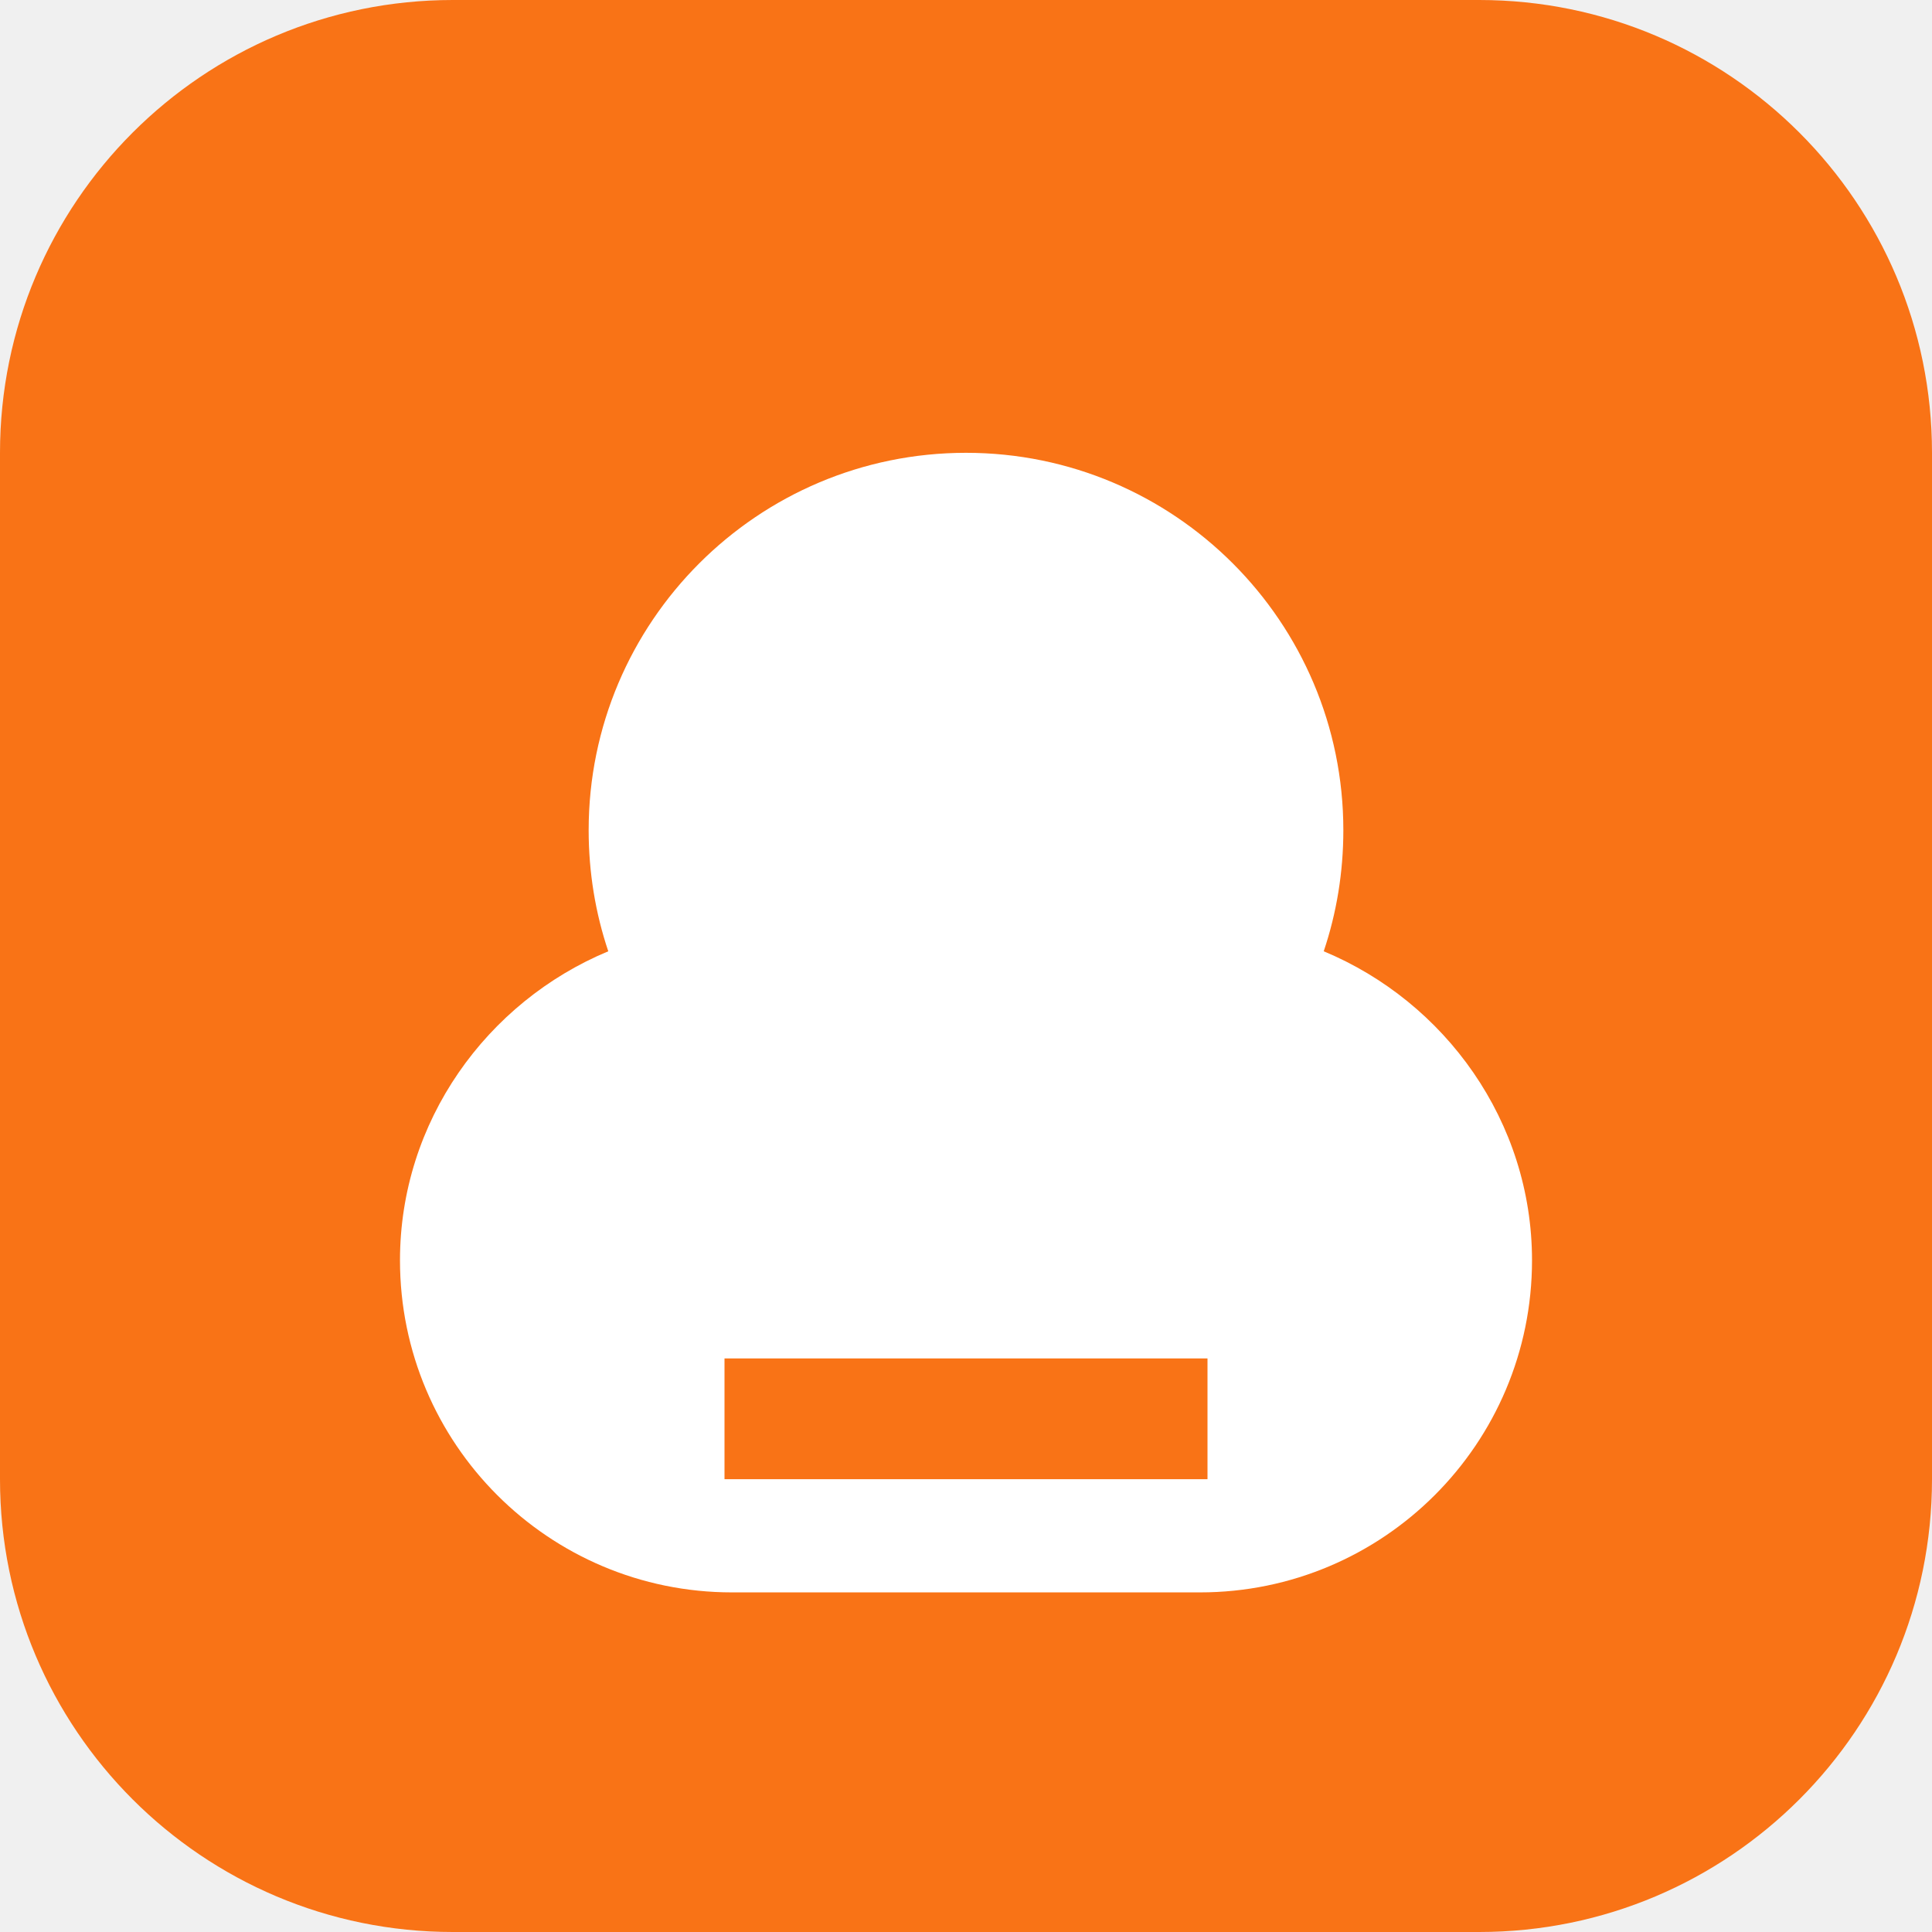
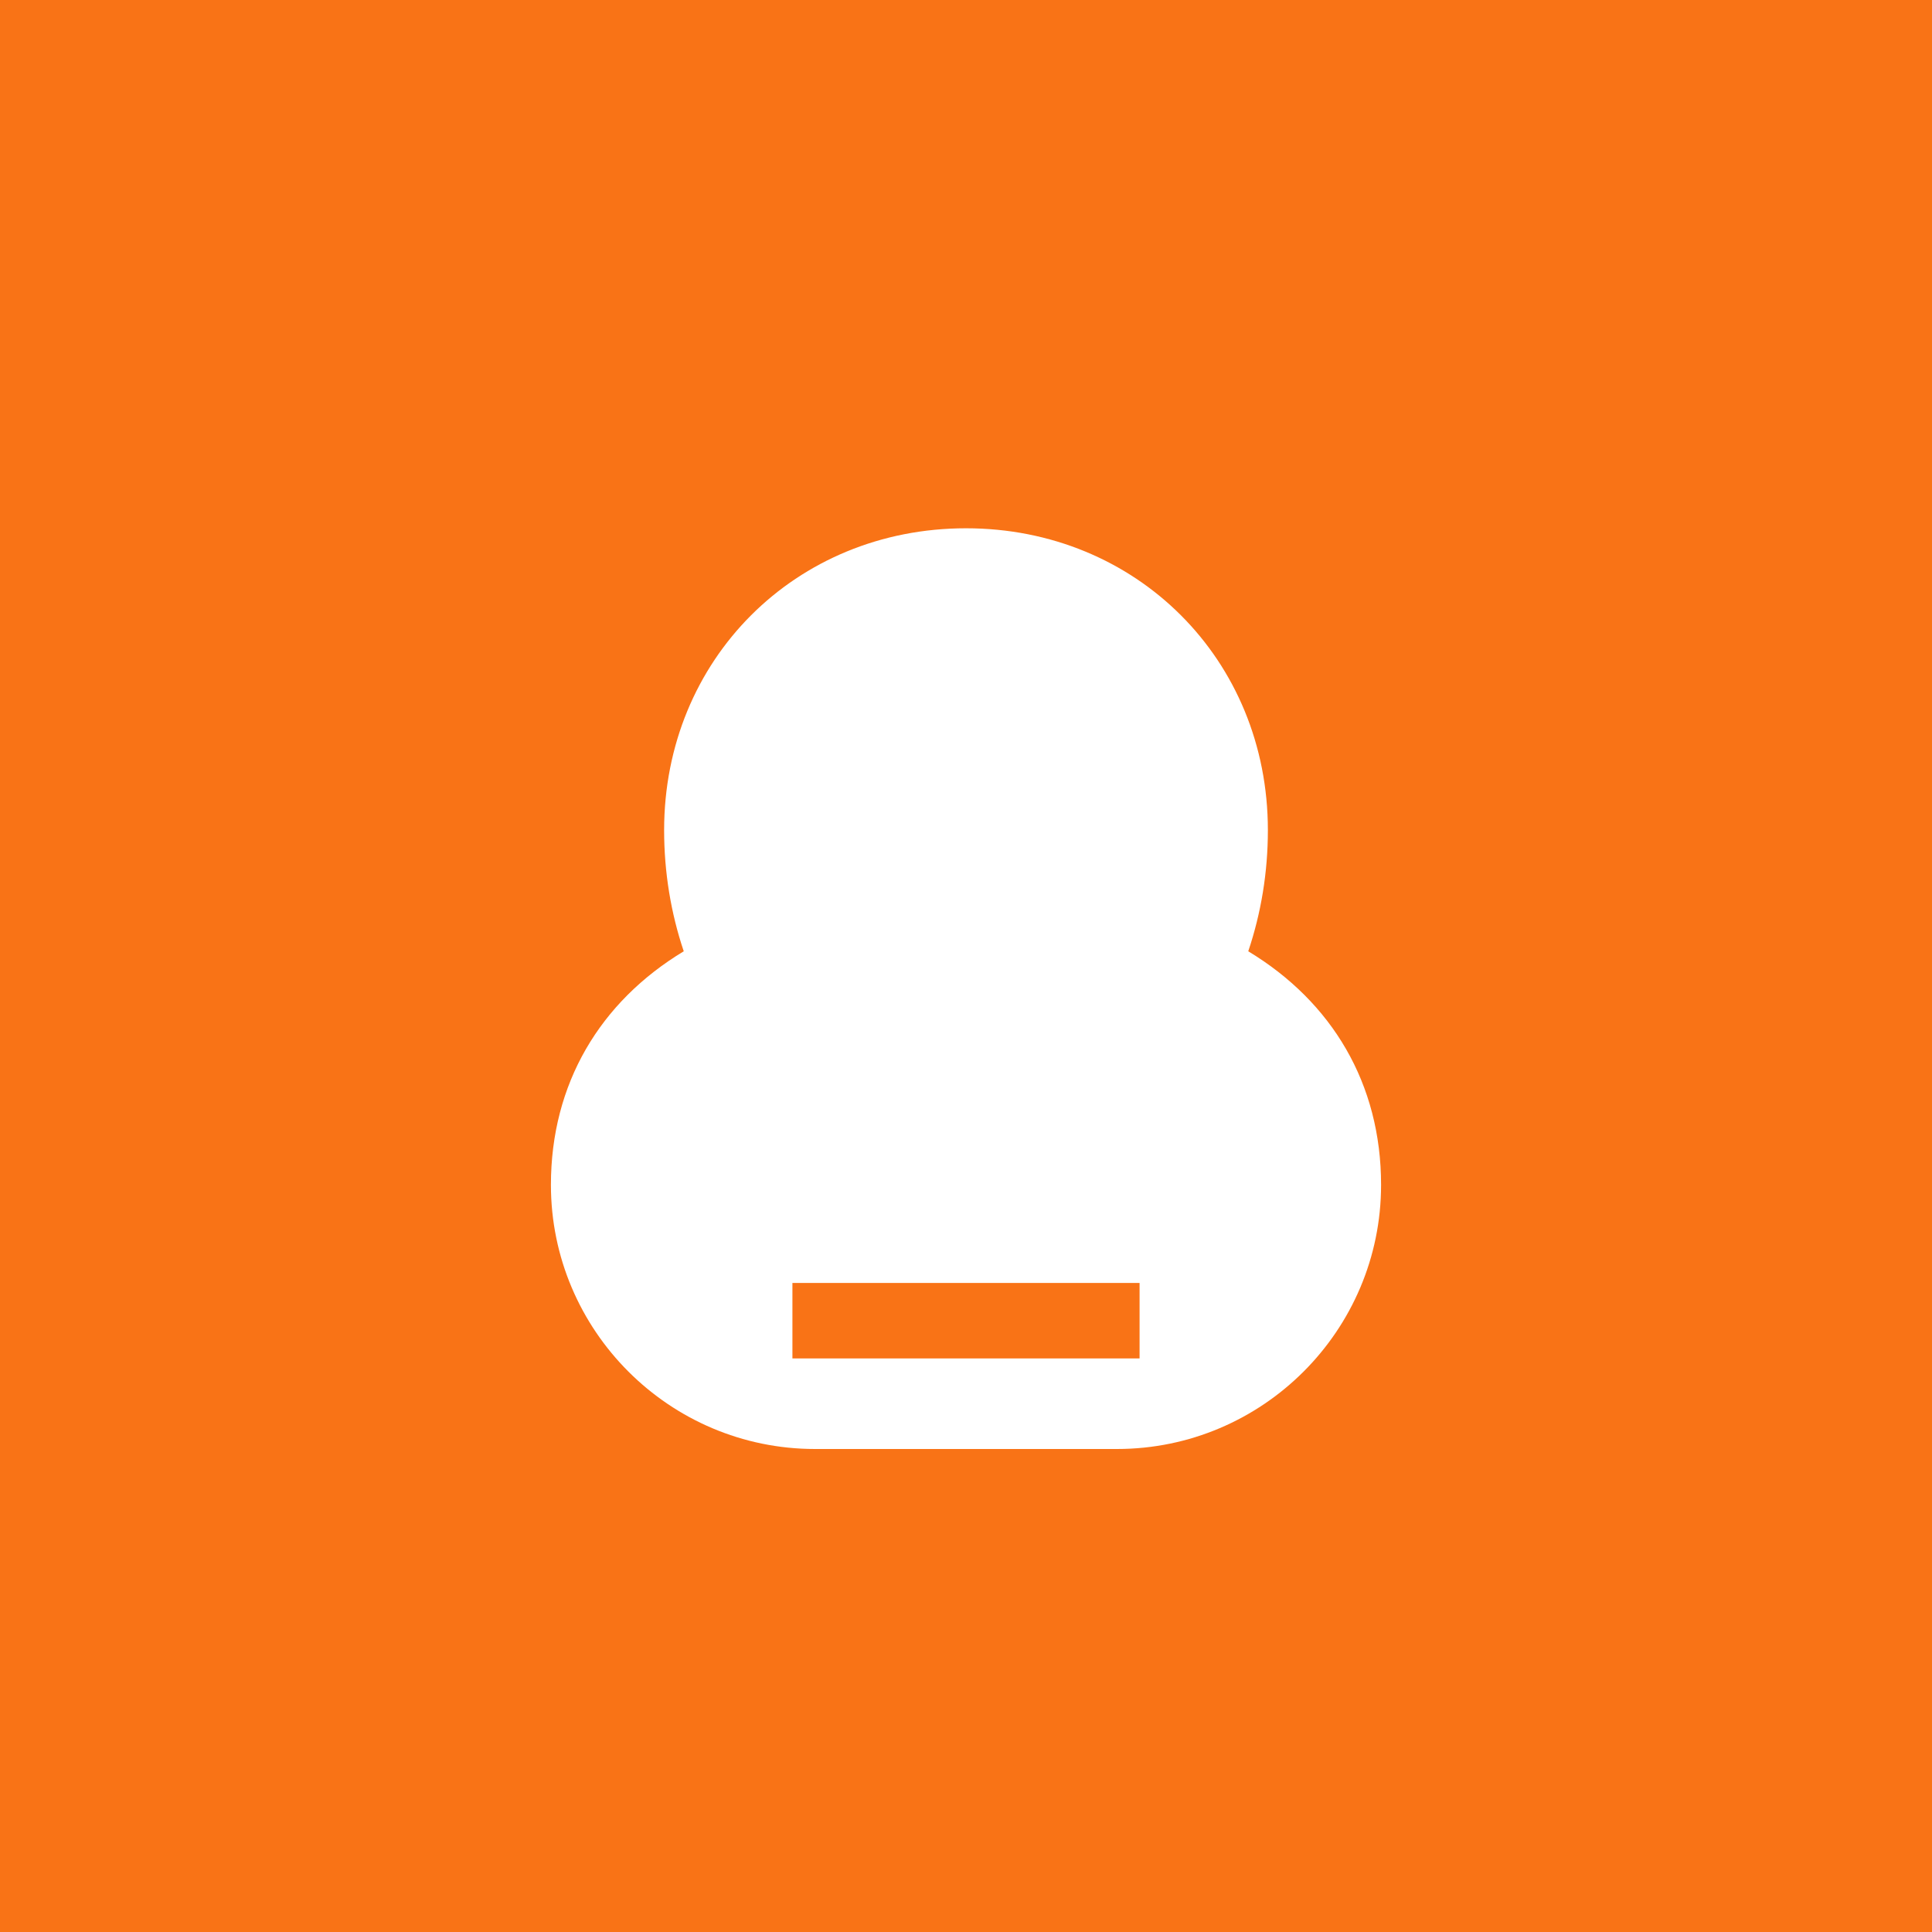
<svg xmlns="http://www.w3.org/2000/svg" viewBox="0 0 512 512">
-   <rect width="512" height="512" rx="120" fill="#f97316" />
-   <path fill="#ffffff" d="M392 344c0-57.4-46.6-104-104-104-5.2 0-10.3.4-15.3 1.1-15.2-34.5-49.8-57.1-88.7-57.1-53 0-96 42.1-96 94 0 7.7 1 15.2 2.8 22.3-30.8 11.4-52.8 41.2-52.8 75.7 0 44.2 35.8 80 80 80h192c44.2 0 80-35.8 80-80 0-11.3-2.3-22-6.5-31.7 5.5-2.2 10.7-4.8 15.6-7.8 7.3 2.1 14.4 3.5 21.7 3.5 44.2 0 80-35.8 80-80 0-24.8-11.3-46.9-29.1-61.6zm-216-16c-30.9 0-56 25.1-56 56s25.1 56 56 56 56-25.1 56-56-25.1-56-56-56z" opacity="0" />
-   <path fill="#ffffff" d="M256 120c-55.2 0-100 44.8-100 100 0 11.2 1.8 22 5.2 32.1-32.2 13.4-55.2 45.1-55.2 81.9 0 48.6 39.4 88 88 88h124c48.6 0 88-39.4 88-88 0-36.8-23-68.5-55.2-81.9 3.4-10.1 5.2-20.9 5.2-32.1 0-55.2-44.8-100-100-100zM192 360h128v32H192v-32z" />
+   <rect width="512" height="512" fill="#f97316" />
+   <path fill="#ffffff" d="M256 140c-45.2 0-80 34.8-80 80 0 11.2 1.8 22 5.2 32.1-22.2 13.4-35.2 35.1-35.2 61.9 0 38.6 31.4 70 70 70h80c38.6 0 70-31.4 70-70 0-26.8-13-48.5-35.2-61.9 3.4-10.1 5.2-20.9 5.2-32.1 0-45.2-34.8-80-80-80zM210 340h92v20h-92v-20z" />
</svg>
